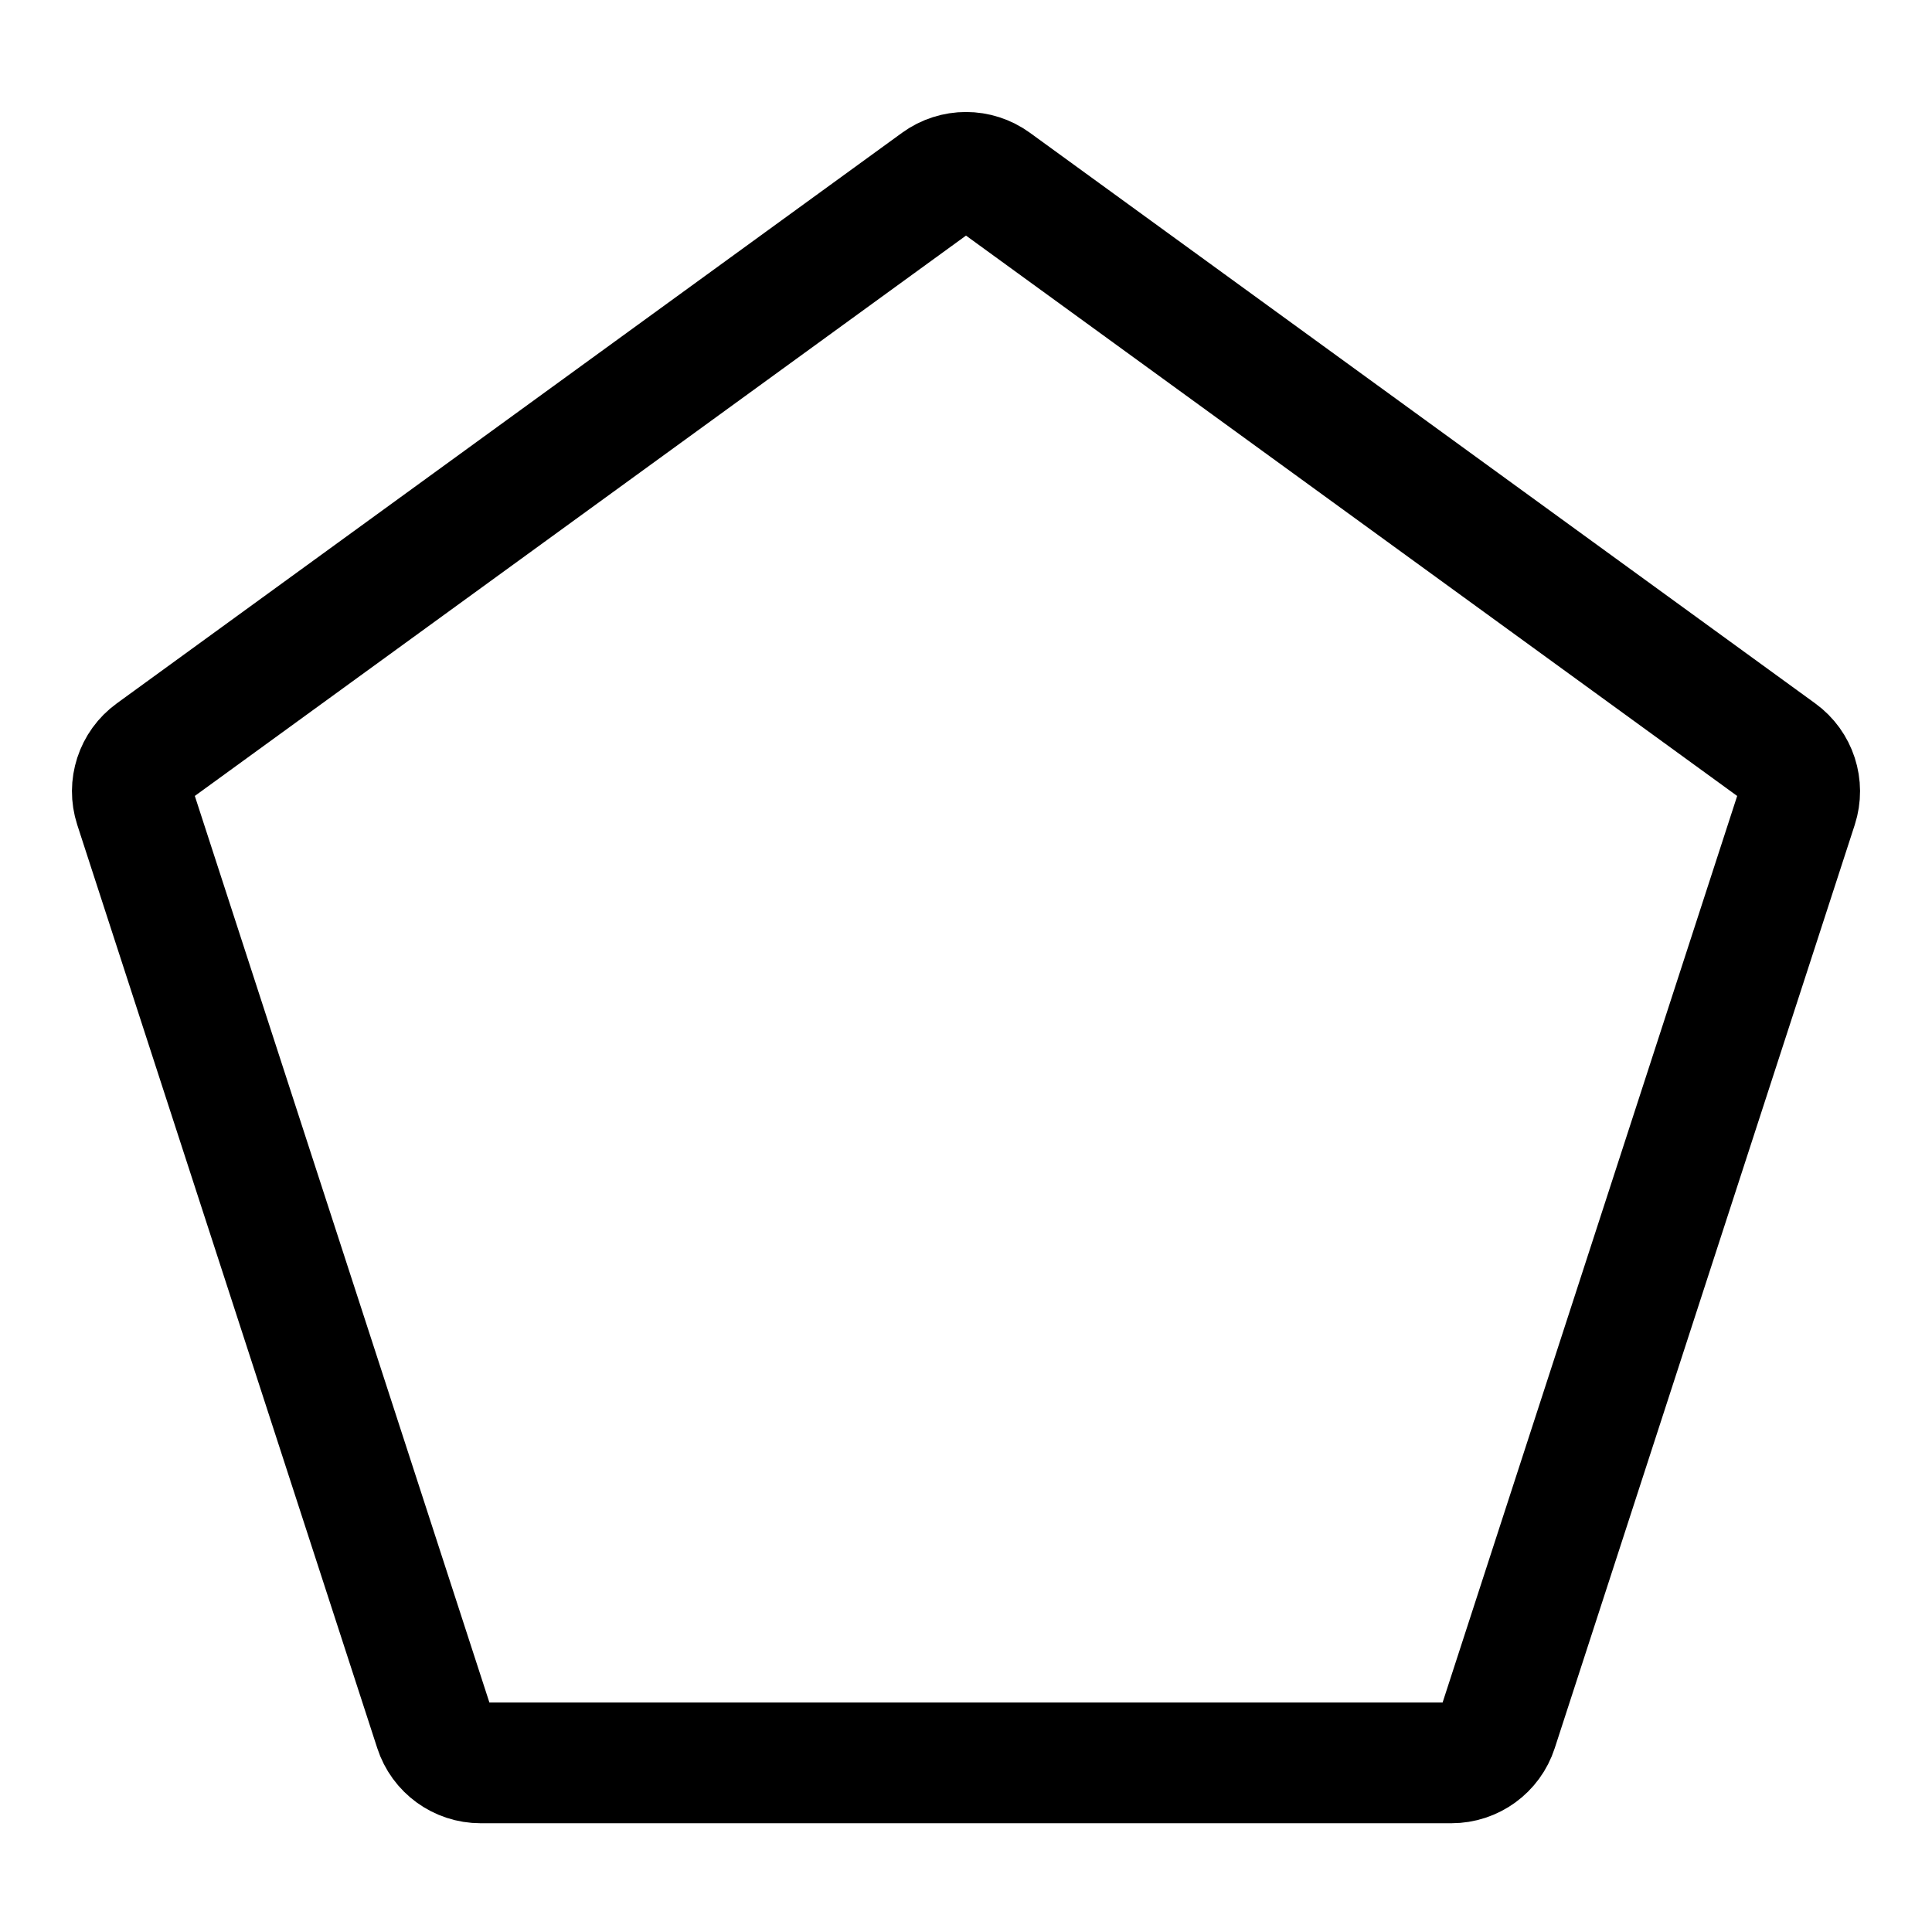
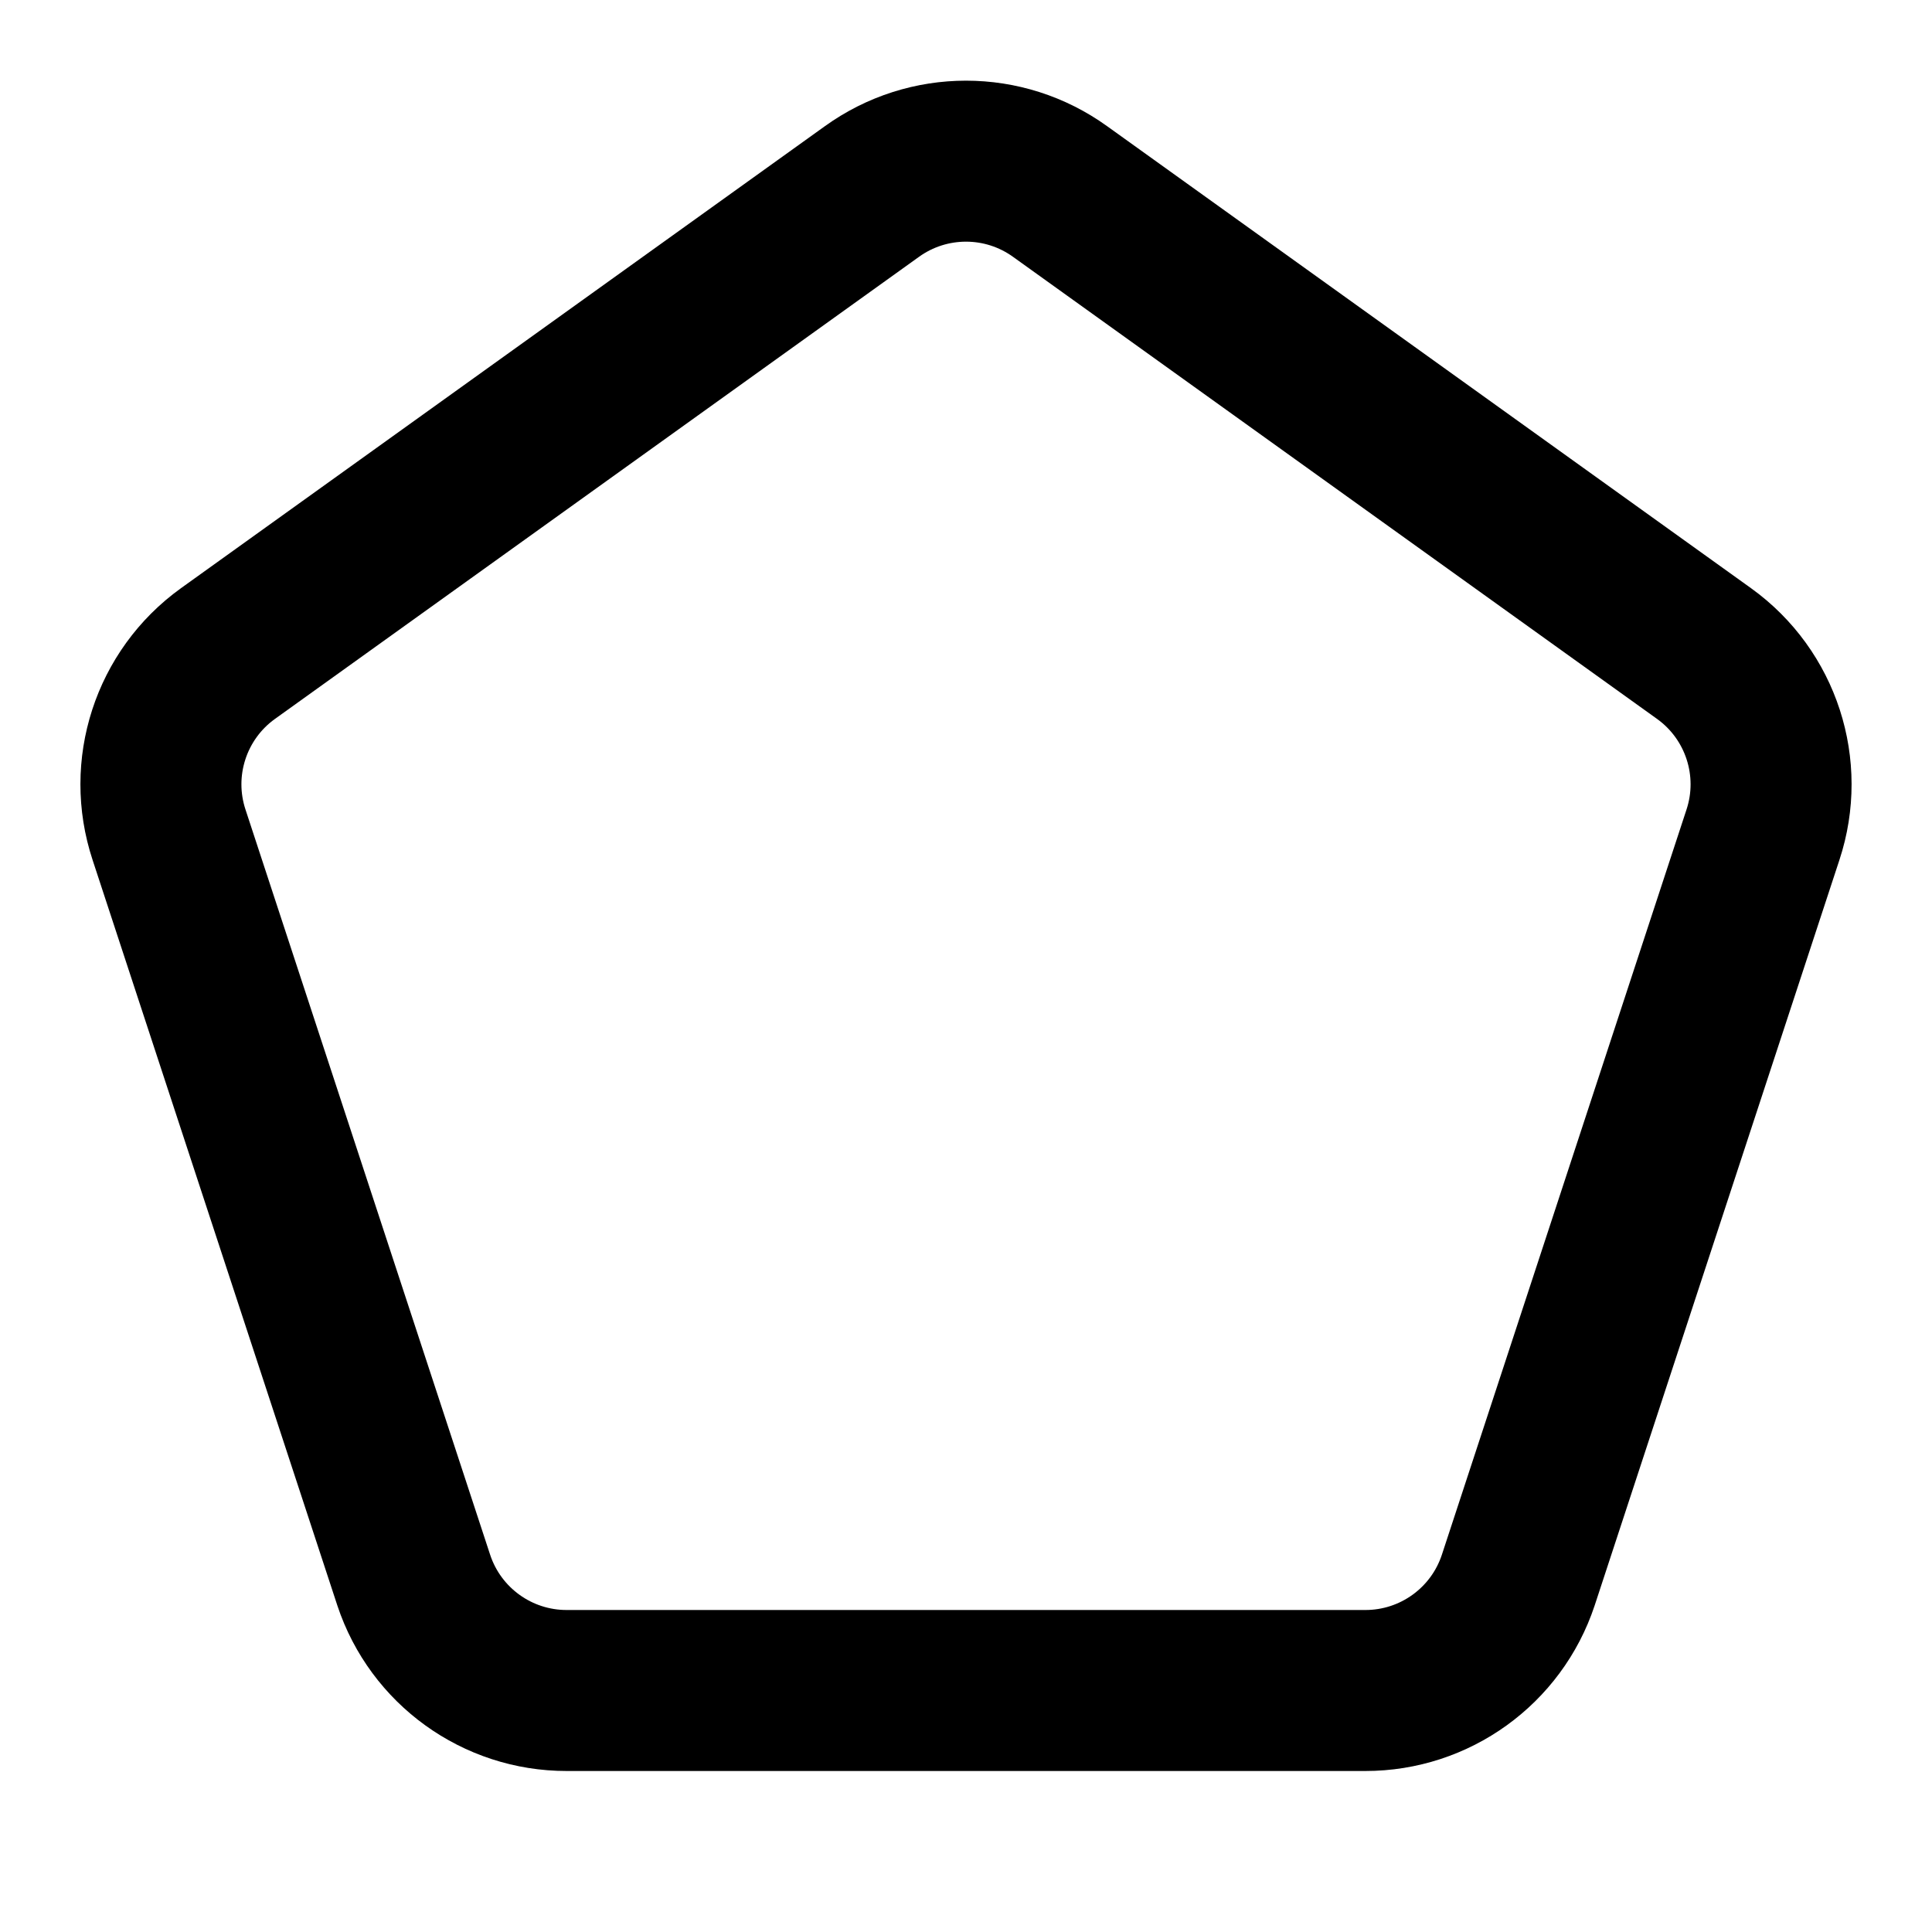
- <svg xmlns="http://www.w3.org/2000/svg" width="24" height="24" stroke-width="1.5" viewBox="0 0 24 24" fill="none">
-   <path d="M11.647 2.256C11.858 2.103 12.142 2.103 12.353 2.256L22.109 9.345C22.319 9.497 22.407 9.768 22.327 10.015L18.6 21.485C18.52 21.732 18.29 21.899 18.03 21.899H5.97C5.71 21.899 5.48 21.732 5.4 21.485L1.673 10.015C1.593 9.768 1.681 9.497 1.891 9.345L11.647 2.256Z" stroke="currentColor" stroke-linecap="round" stroke-linejoin="round" />
+ <svg xmlns="http://www.w3.org/2000/svg" width="24" height="24" viewBox="0 0 24 24" stroke-width="2" fill="none">
+   <path d="M10.83 2.38a2 2 0 0 1 2.34 0l8 5.74a2 2 0 0 1 .73 2.25l-3.04 9.26a2 2 0 0 1-1.9 1.37H7.04a2 2 0 0 1-1.9-1.37L2.1 10.37a2 2 0 0 1 .73-2.25z" stroke="currentColor" stroke-linecap="round" stroke-linejoin="round" />
</svg>
